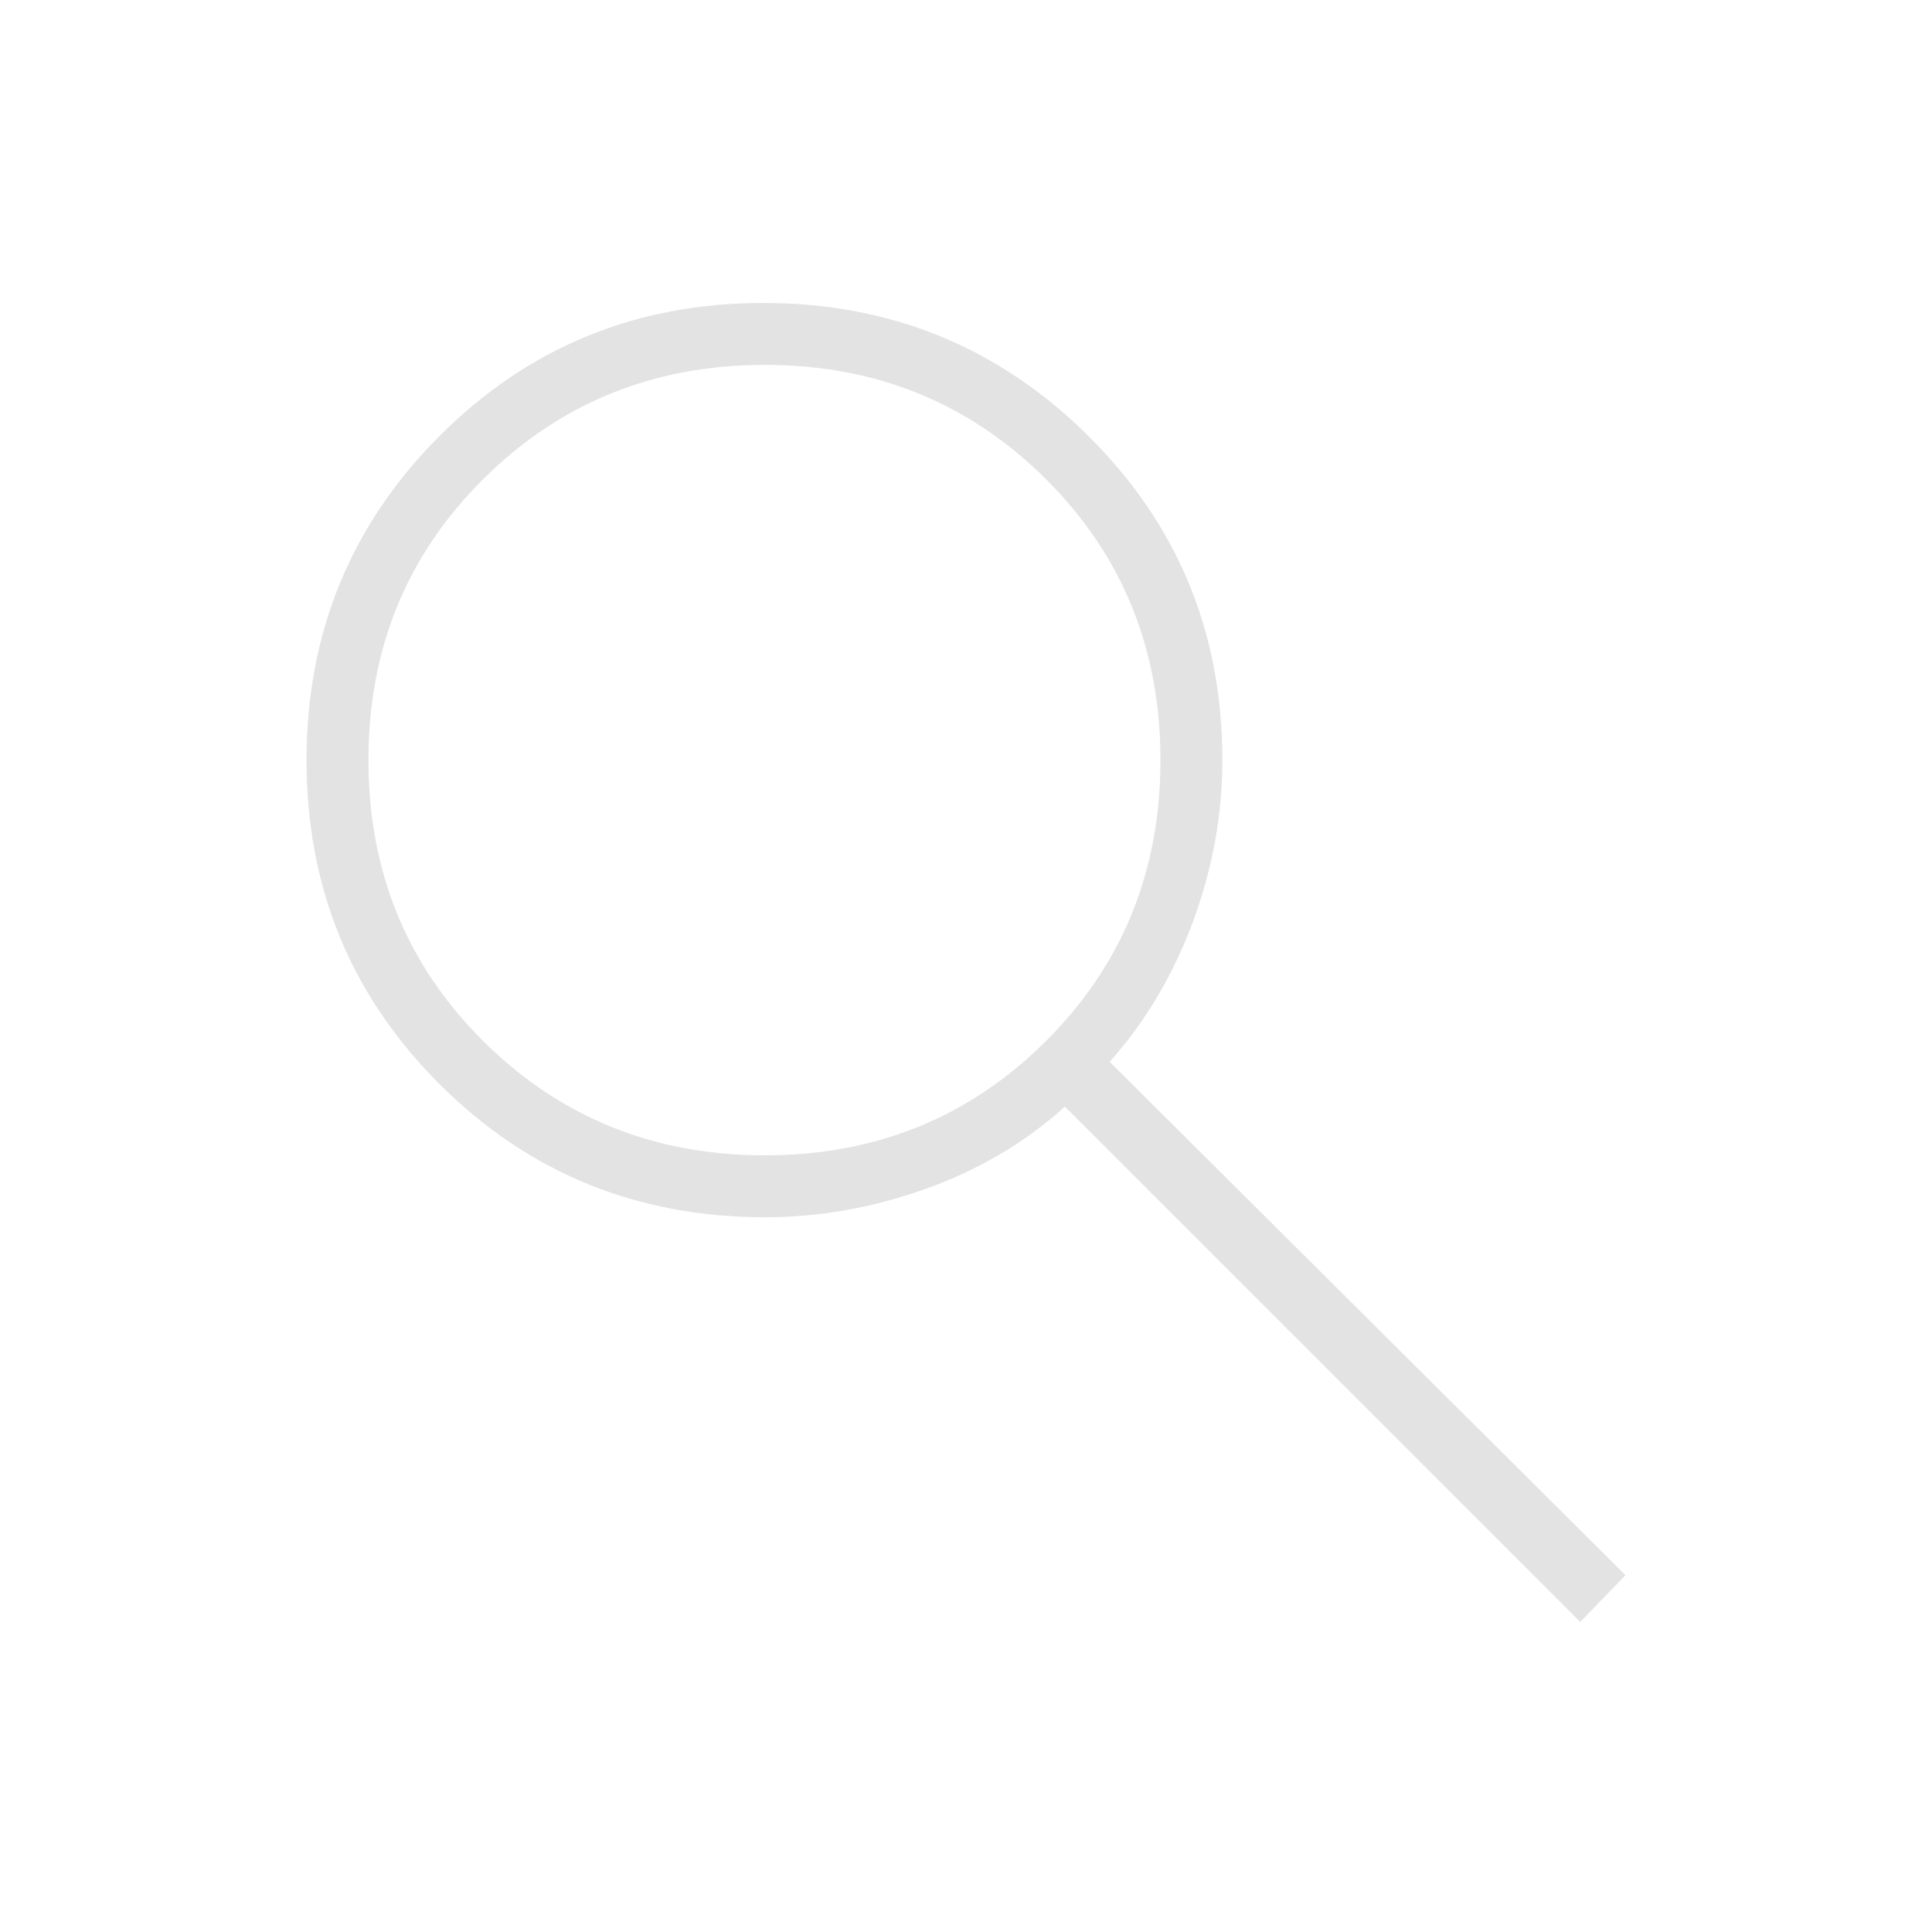
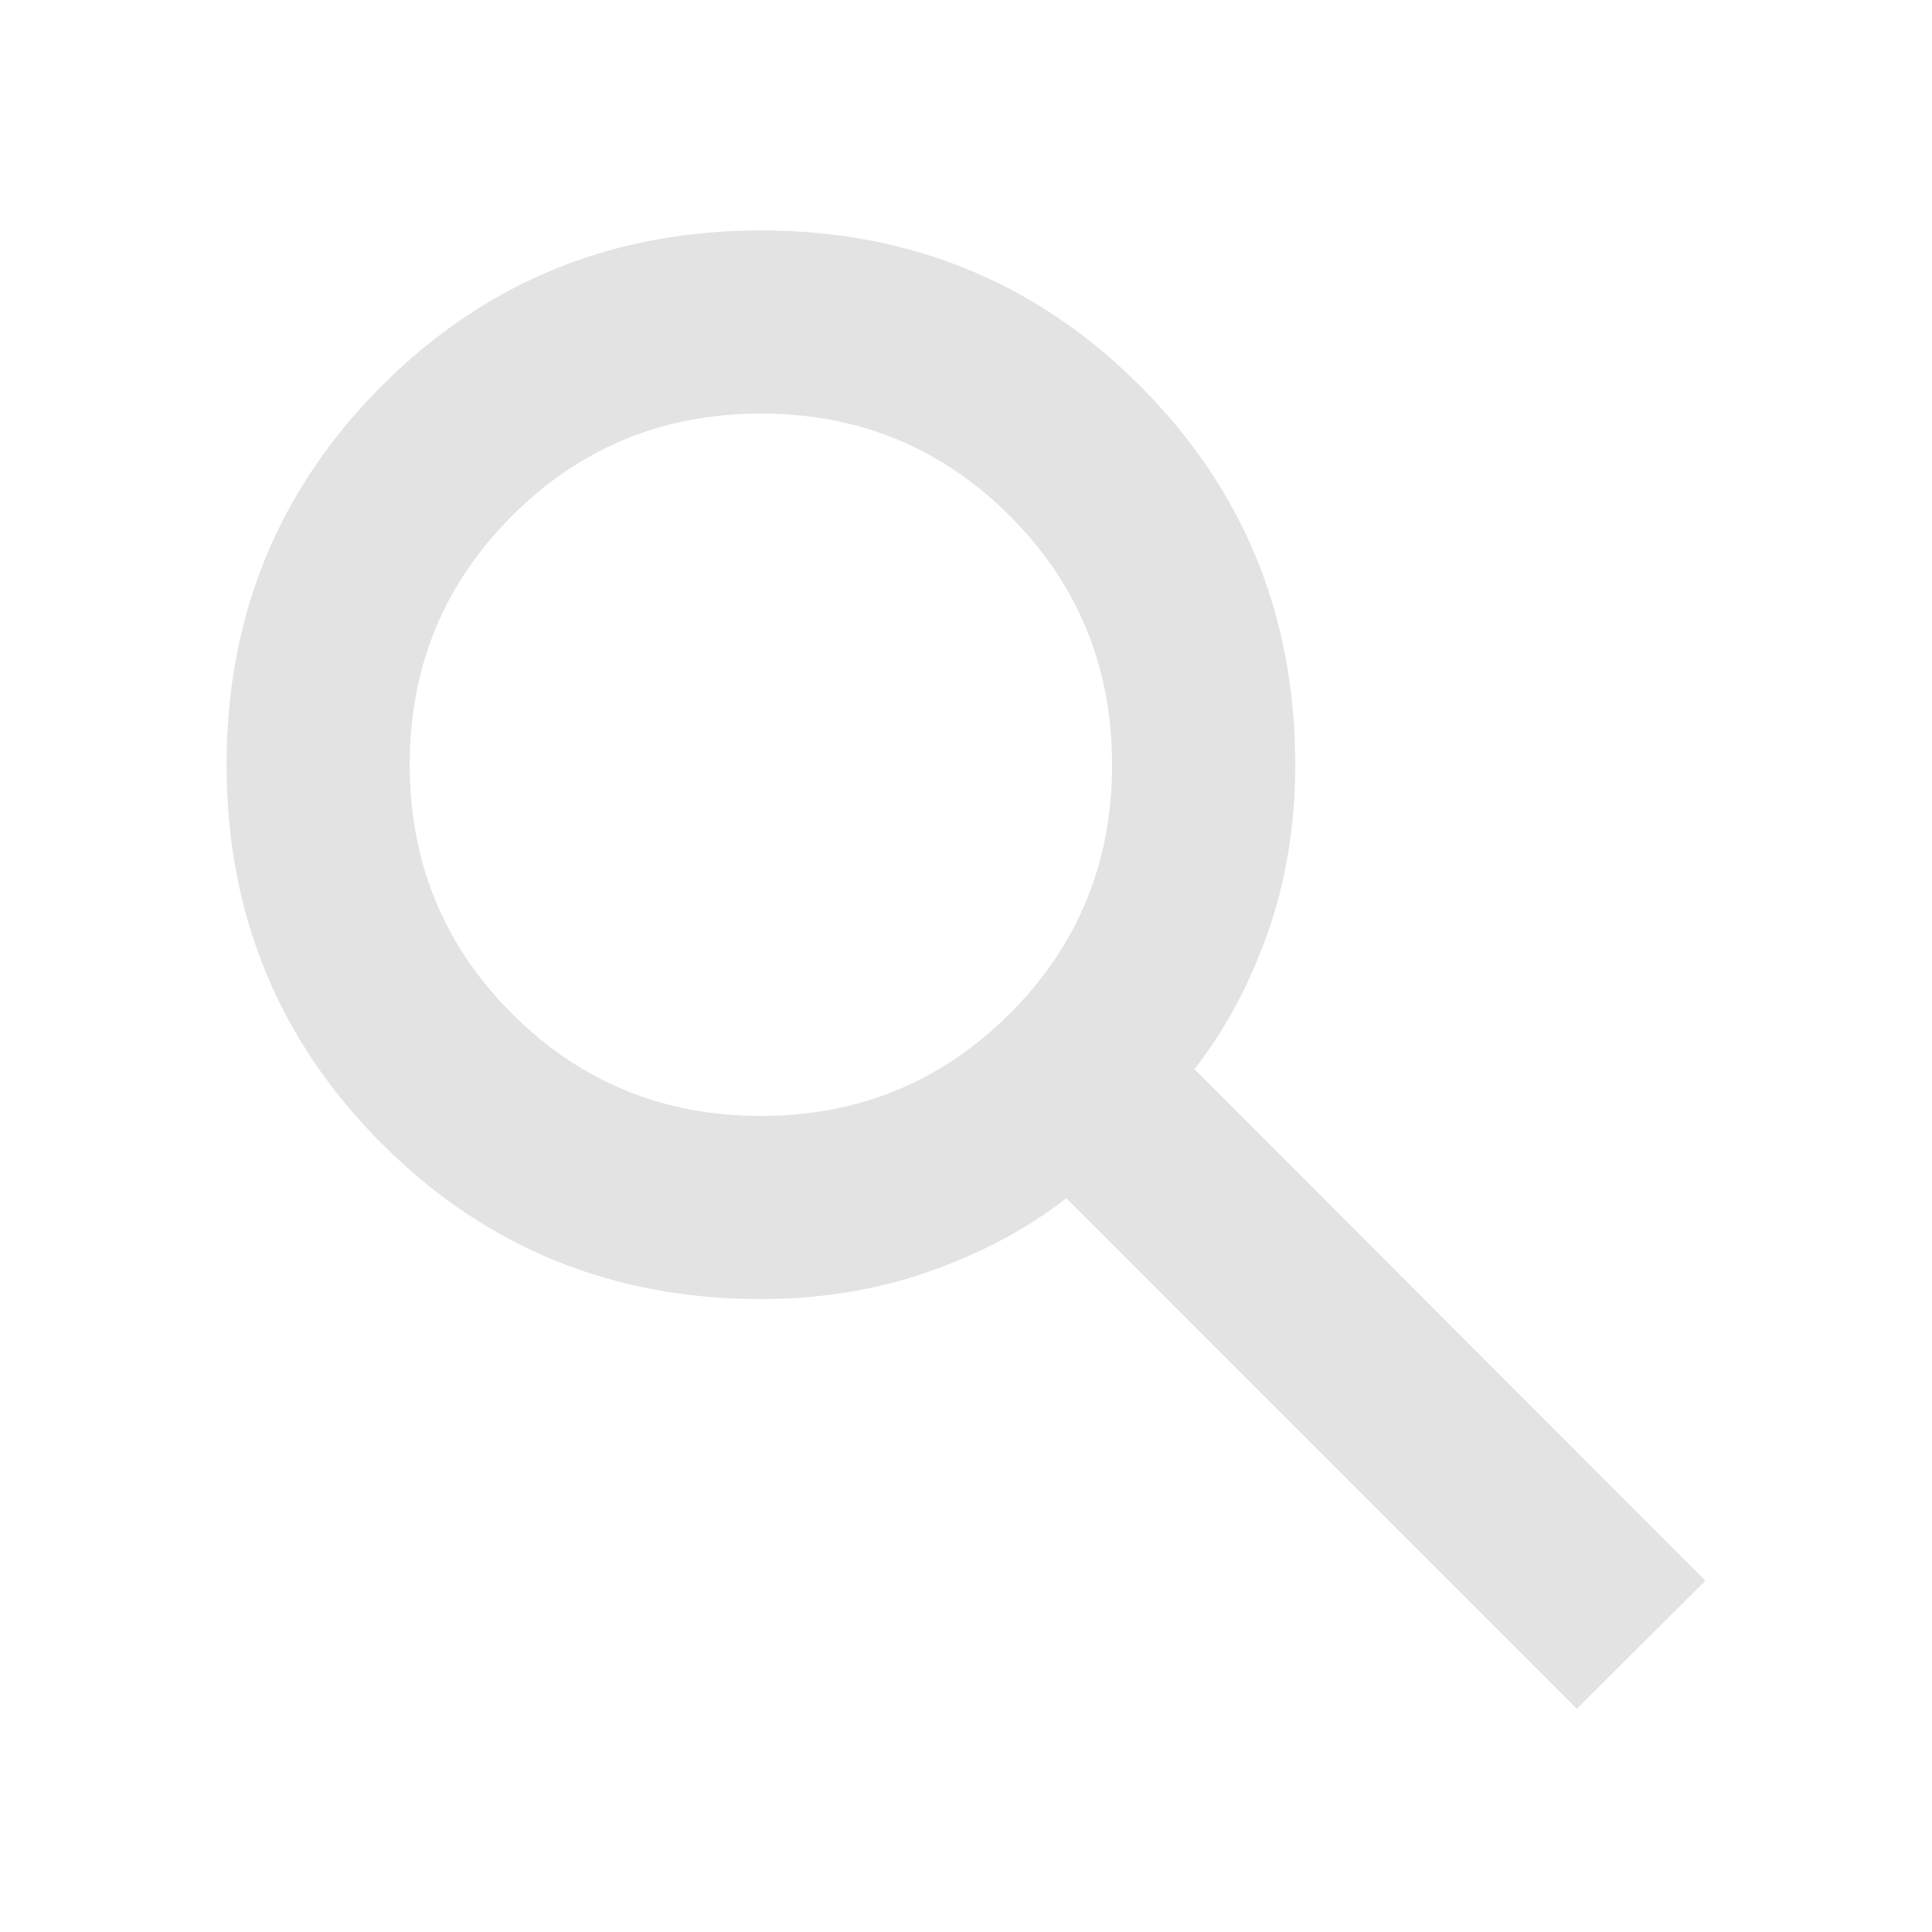
- <svg xmlns="http://www.w3.org/2000/svg" height="48px" viewBox="0 -960 960 960" width="48px" fill="#e3e3e3">
-   <path d="M785.23-154.08 529.15-410.15q-29.69 26.82-69.26 40.91-39.56 14.09-79.58 14.09-95.59 0-161.79-66.03-66.21-66.03-66.21-161t66.03-161.13q66.03-66.15 160.94-66.15t161.51 66.06q66.59 66.07 66.59 160.96 0 41.21-14.76 80.82-14.77 39.62-41.24 69.24l256.31 255.07-22.46 23.23ZM380.08-385.92q82.66 0 139.6-56.73t56.94-139.66q0-82.92-56.94-139.65-56.94-56.73-139.6-56.73-82.86 0-139.93 56.73-57.07 56.73-57.07 139.65 0 82.93 57.07 139.66 57.07 56.73 139.93 56.73Z" />
+ <svg xmlns="http://www.w3.org/2000/svg" height="24px" viewBox="0 -960 960 960" width="24px" fill="#e3e3e3">
+   <path d="M783.52-110.91 529.85-364.59q-29.76 23.05-68.64 36.57-38.88 13.52-83.12 13.52-111.16 0-188.33-77.17-77.17-77.18-77.17-188.33t77.17-188.33q77.17-77.17 188.33-77.17 111.15 0 188.32 77.17 77.18 77.18 77.18 188.33 0 44.48-13.52 83.12-13.53 38.64-36.57 68.16l253.91 254.15-63.89 63.66ZM378.09-405.5q72.84 0 123.67-50.83 50.83-50.82 50.83-123.67t-50.83-123.67q-50.83-50.83-123.67-50.83-72.85 0-123.68 50.83-50.82 50.82-50.82 123.67t50.82 123.67q50.83 50.83 123.68 50.83Z" />
</svg>
